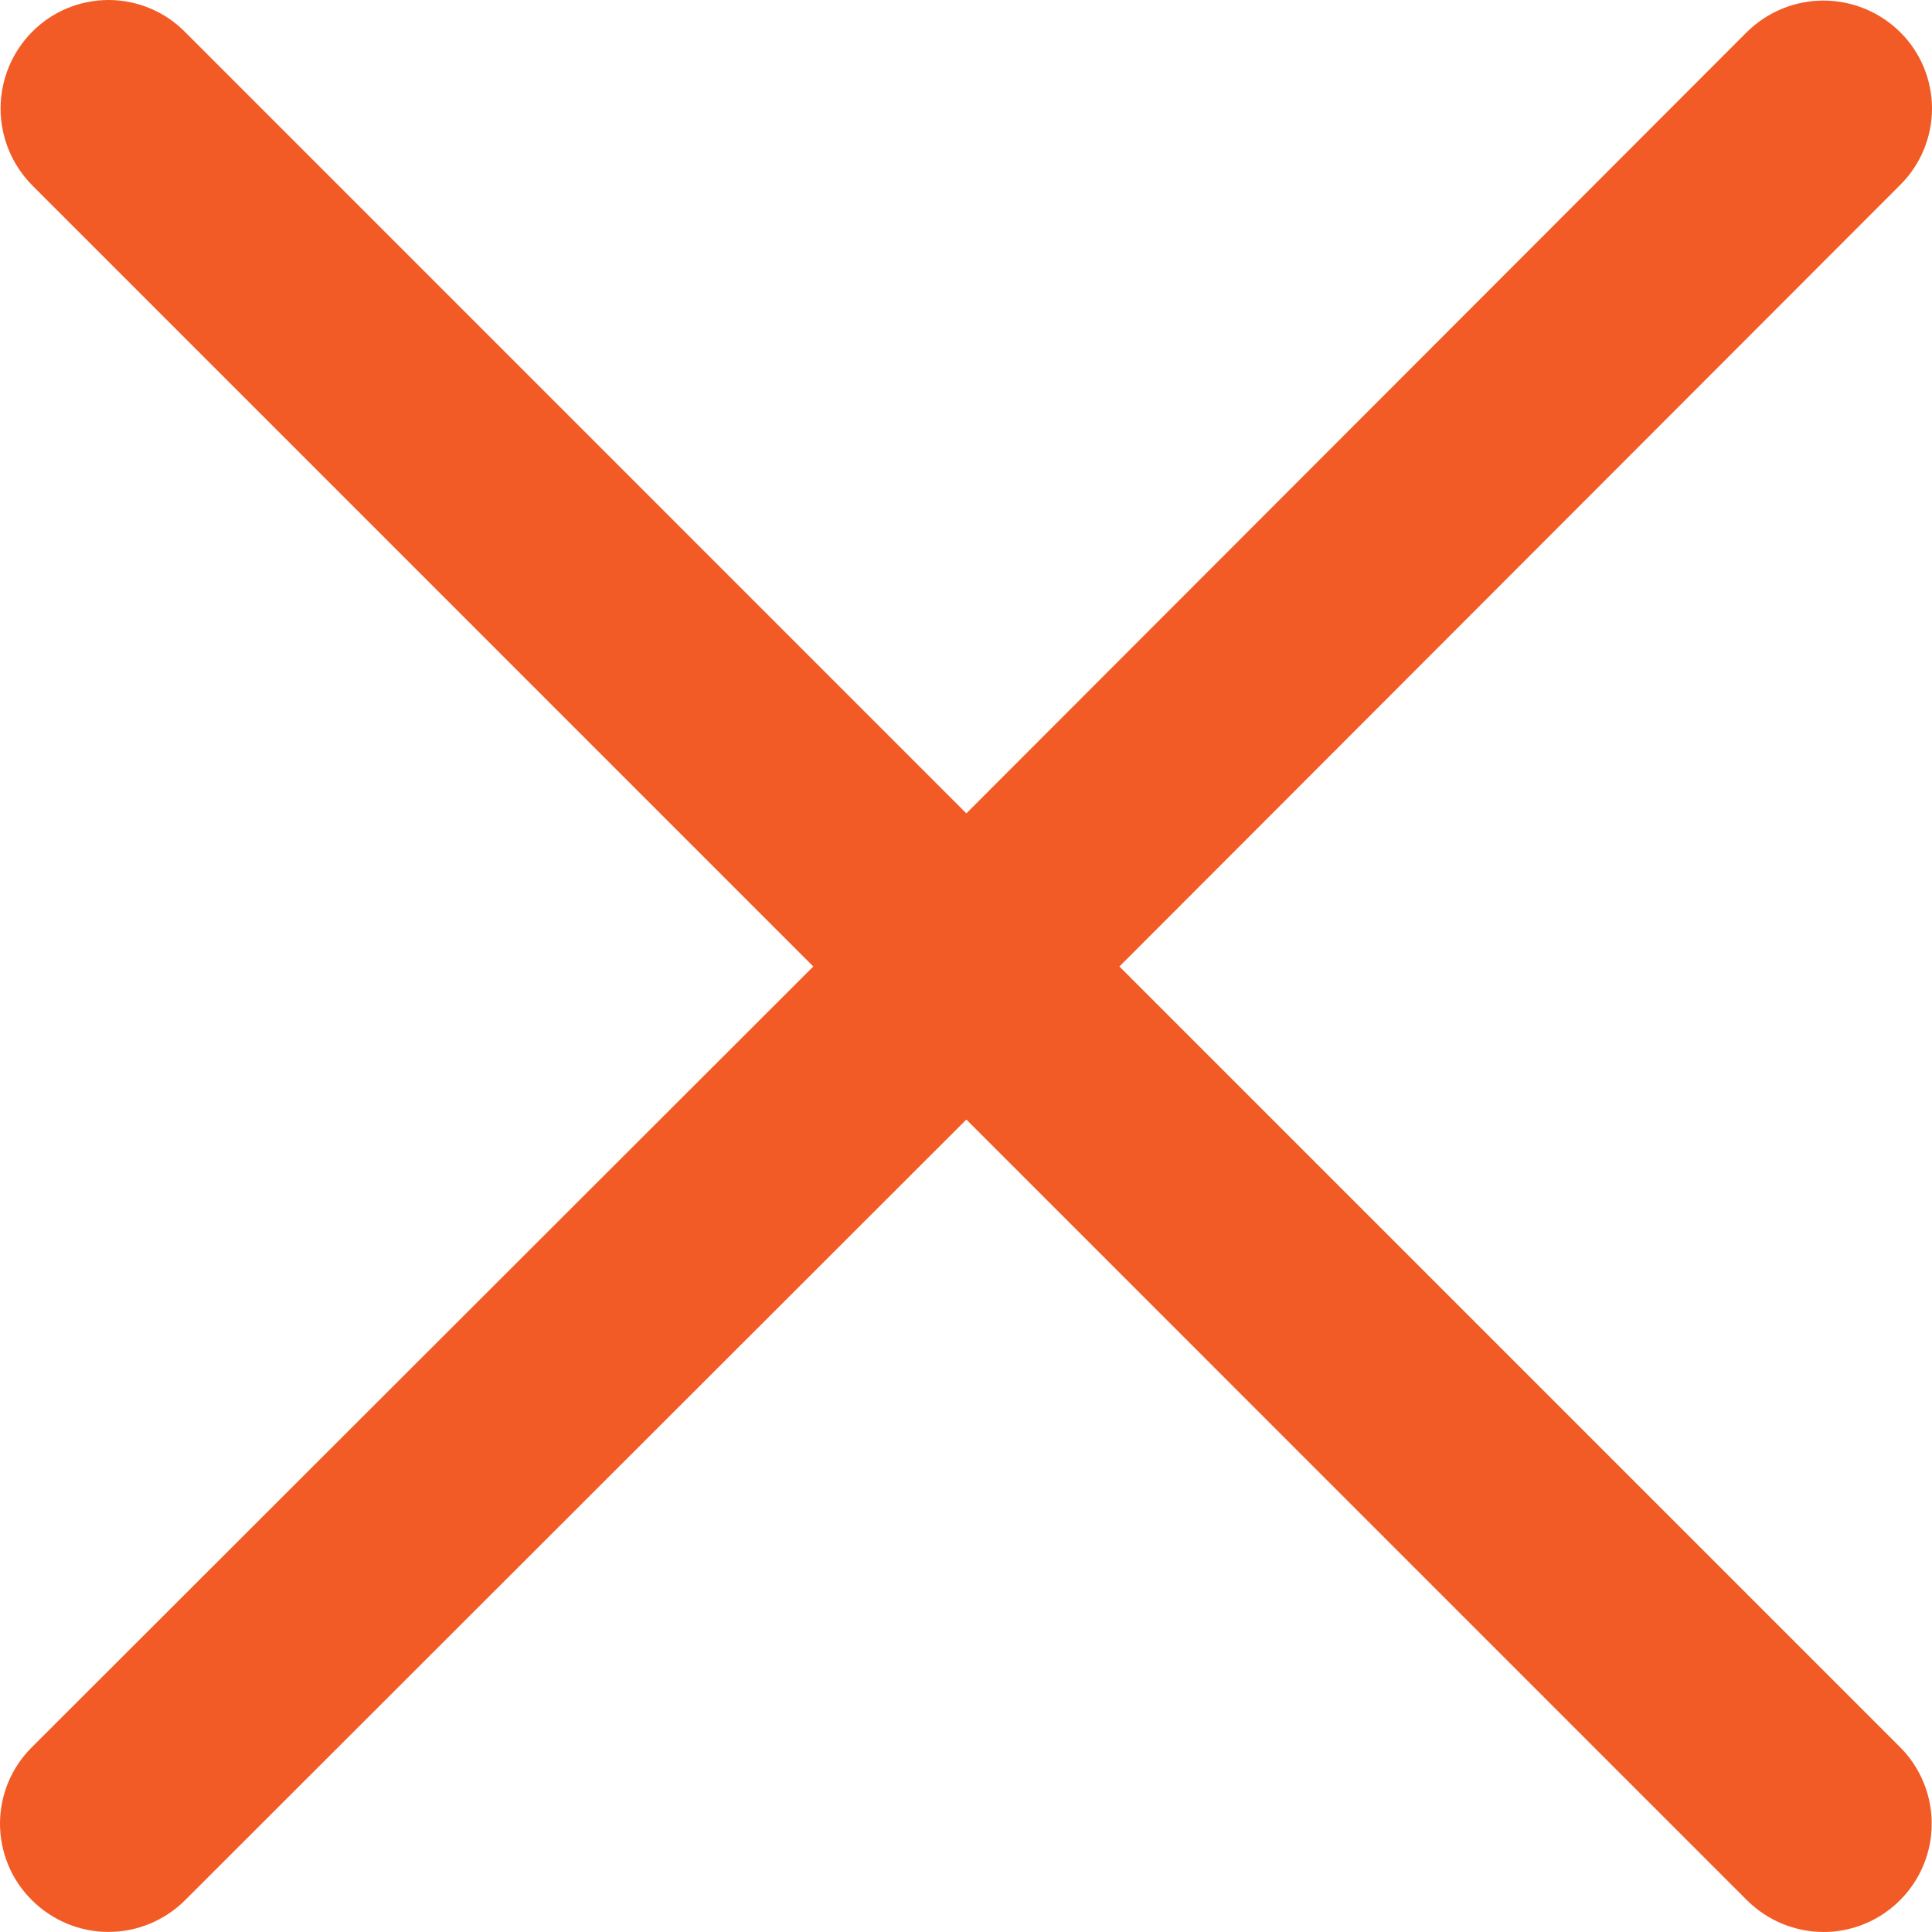
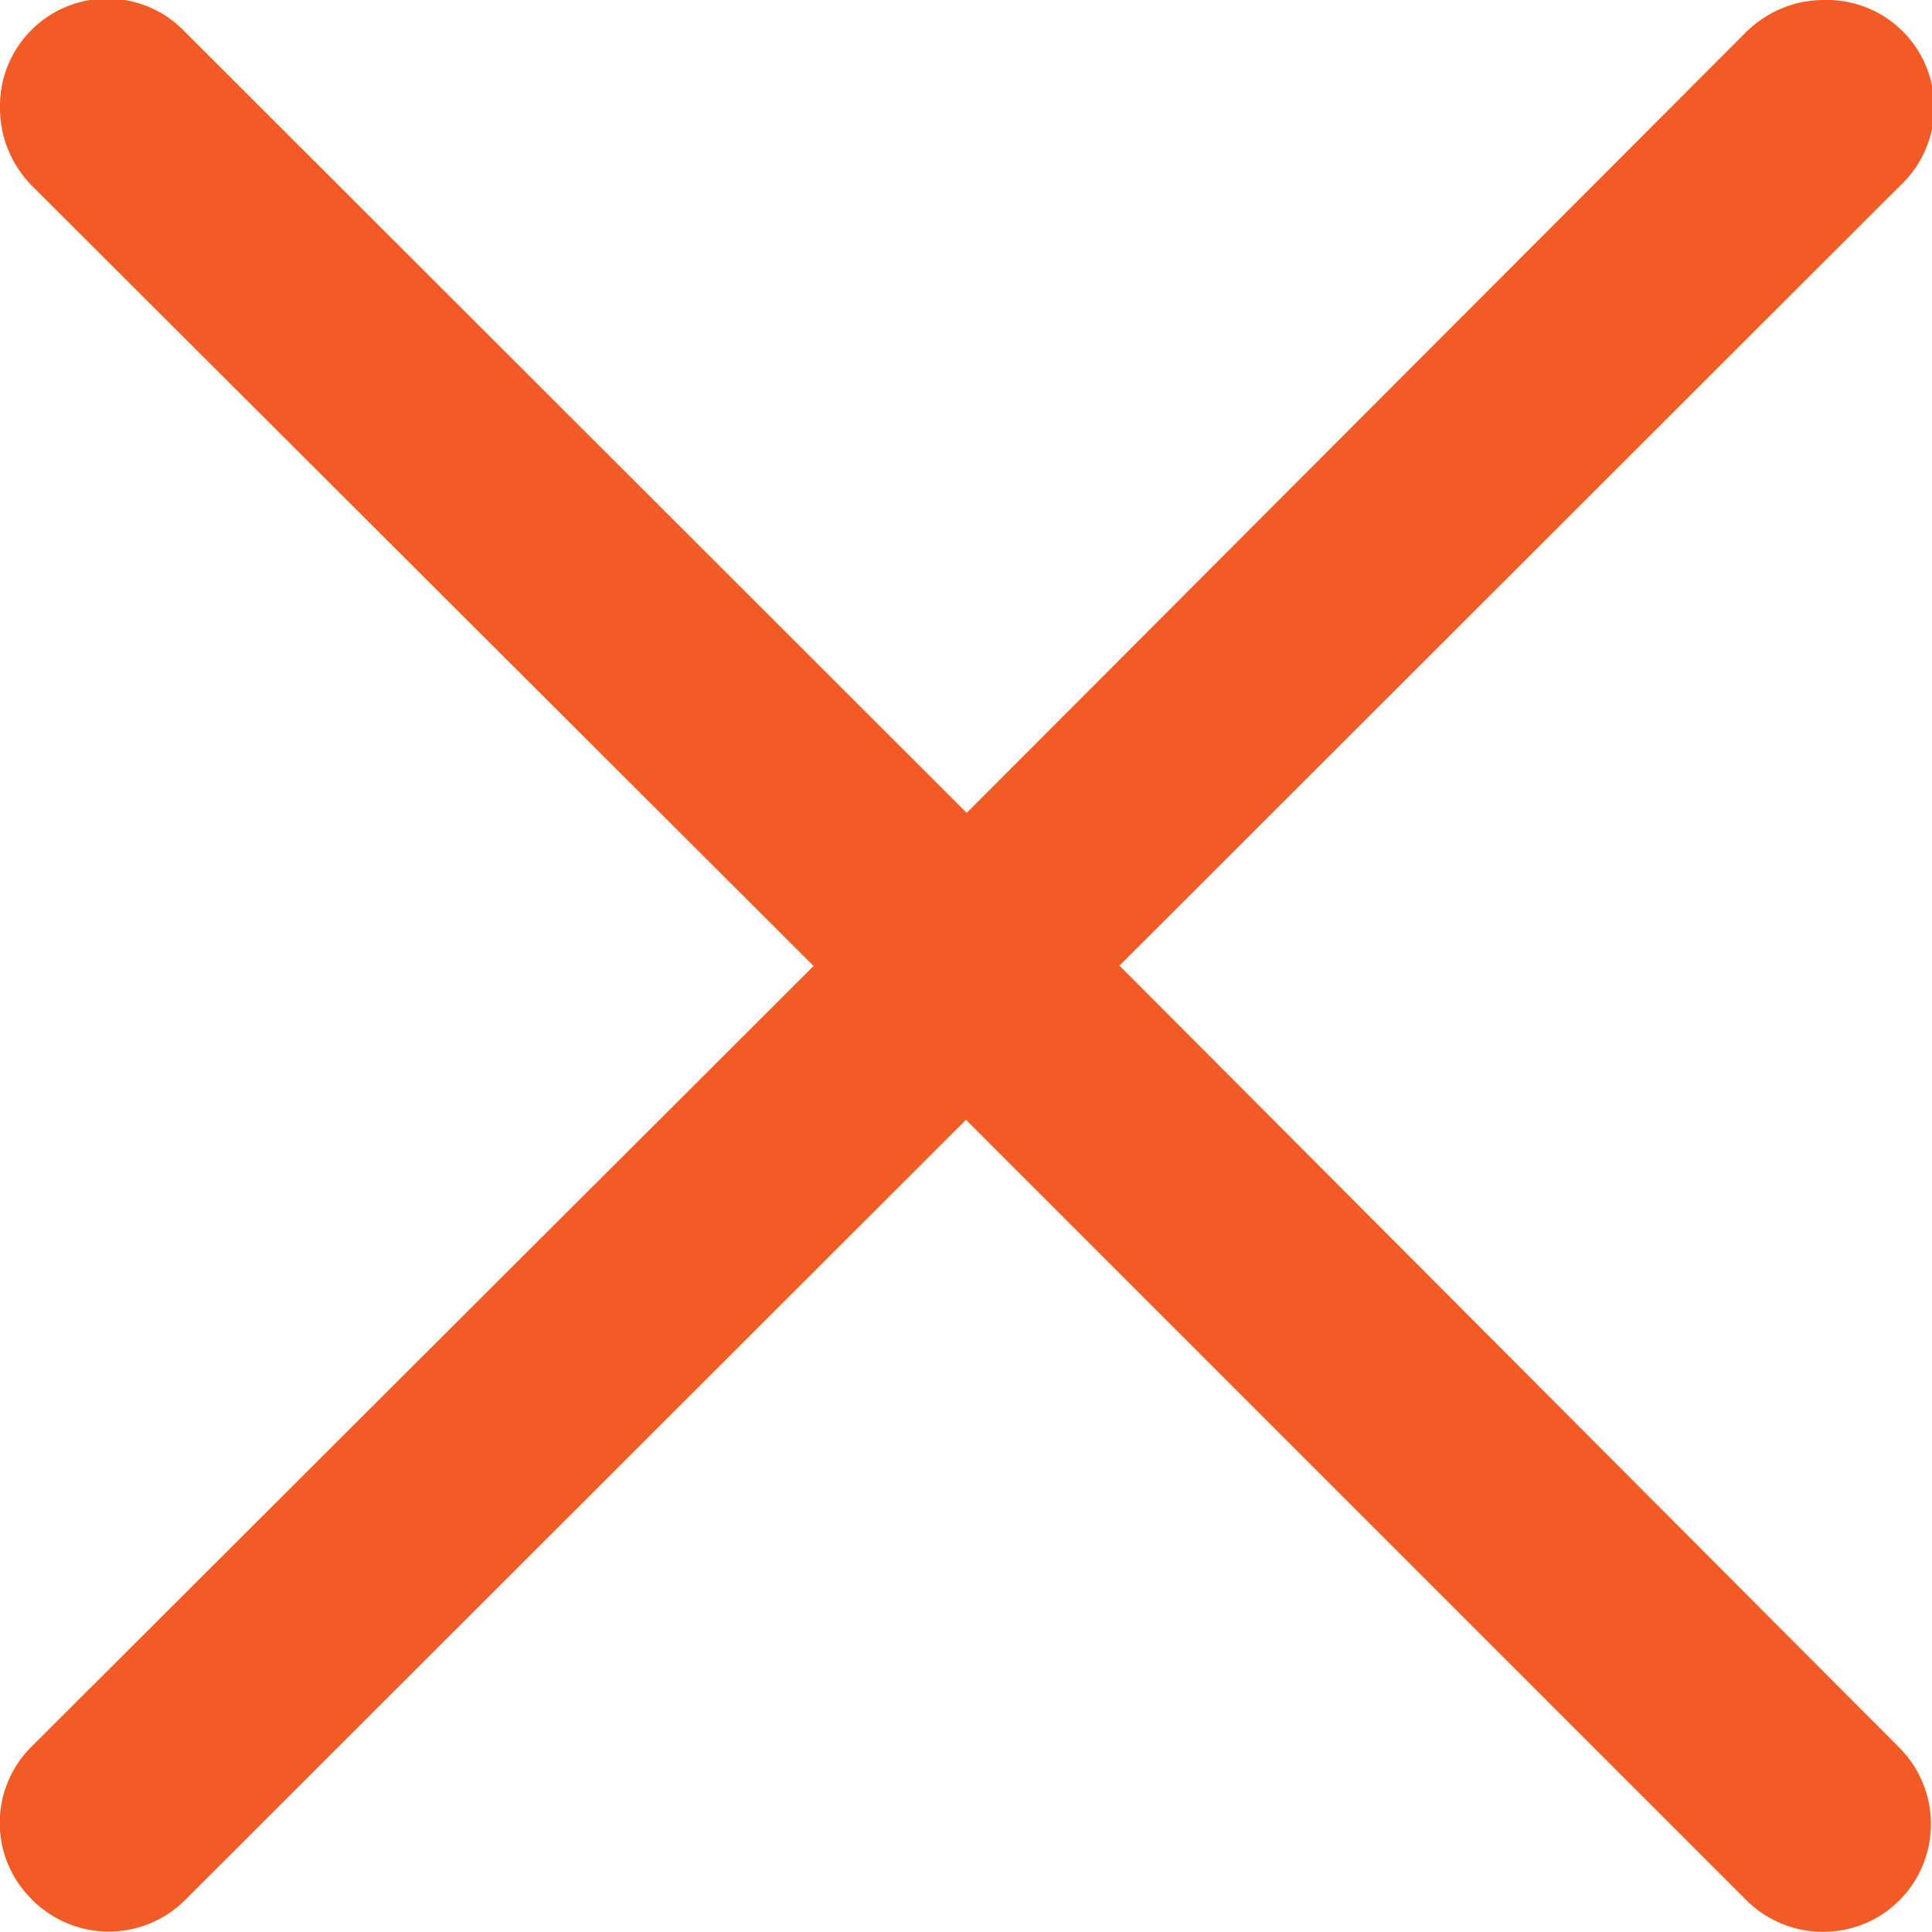
- <svg xmlns="http://www.w3.org/2000/svg" width="27" height="27" viewBox="0 0 27 27" fill="none">
-   <path d="M15.644 13.507L26.553 2.587C26.695 2.447 26.807 2.28 26.884 2.096C26.96 1.913 27 1.716 27 1.517C27 1.318 26.96 1.121 26.884 0.937C26.807 0.753 26.695 0.587 26.553 0.447C26.268 0.166 25.884 0.008 25.483 0.008C25.083 0.008 24.699 0.166 24.414 0.447L13.505 11.367L2.586 0.447C2.446 0.305 2.28 0.193 2.096 0.116C1.913 0.04 1.716 0 1.517 0C1.318 0 1.121 0.04 0.937 0.116C0.753 0.193 0.587 0.305 0.447 0.447C0.166 0.732 0.008 1.116 0.008 1.517C0.008 1.917 0.166 2.301 0.447 2.587L11.366 13.507L0.447 24.416C0.305 24.556 0.193 24.723 0.116 24.906C0.04 25.09 0 25.287 0 25.486C0 25.685 0.04 25.882 0.116 26.066C0.193 26.25 0.305 26.416 0.447 26.556C0.731 26.839 1.115 26.999 1.517 26.999C1.918 26.999 2.302 26.839 2.586 26.556L13.505 15.646L24.414 26.556C24.698 26.839 25.082 26.998 25.483 27C25.783 27 26.075 26.911 26.324 26.744C26.572 26.578 26.766 26.342 26.881 26.065C26.995 25.789 27.025 25.485 26.967 25.191C26.909 24.898 26.765 24.628 26.553 24.416L15.644 13.507Z" fill="#F25B26" />
+ <svg xmlns="http://www.w3.org/2000/svg" width="27" height="27" fill="none">
+   <path d="M15.64 13.5L26.55 2.6A1.5 1.5 0 0025.48 0c-.4 0-.78.16-1.07.44l-10.9 10.92L2.59.45A1.5 1.5 0 000 1.52c0 .4.16.78.44 1.07L11.37 13.5.45 24.4a1.5 1.5 0 000 2.15 1.51 1.51 0 002.14 0L13.5 15.65l10.9 10.9a1.52 1.52 0 001.91.2 1.51 1.51 0 00.23-2.33L15.65 13.5z" fill="#F25B26" />
</svg>
